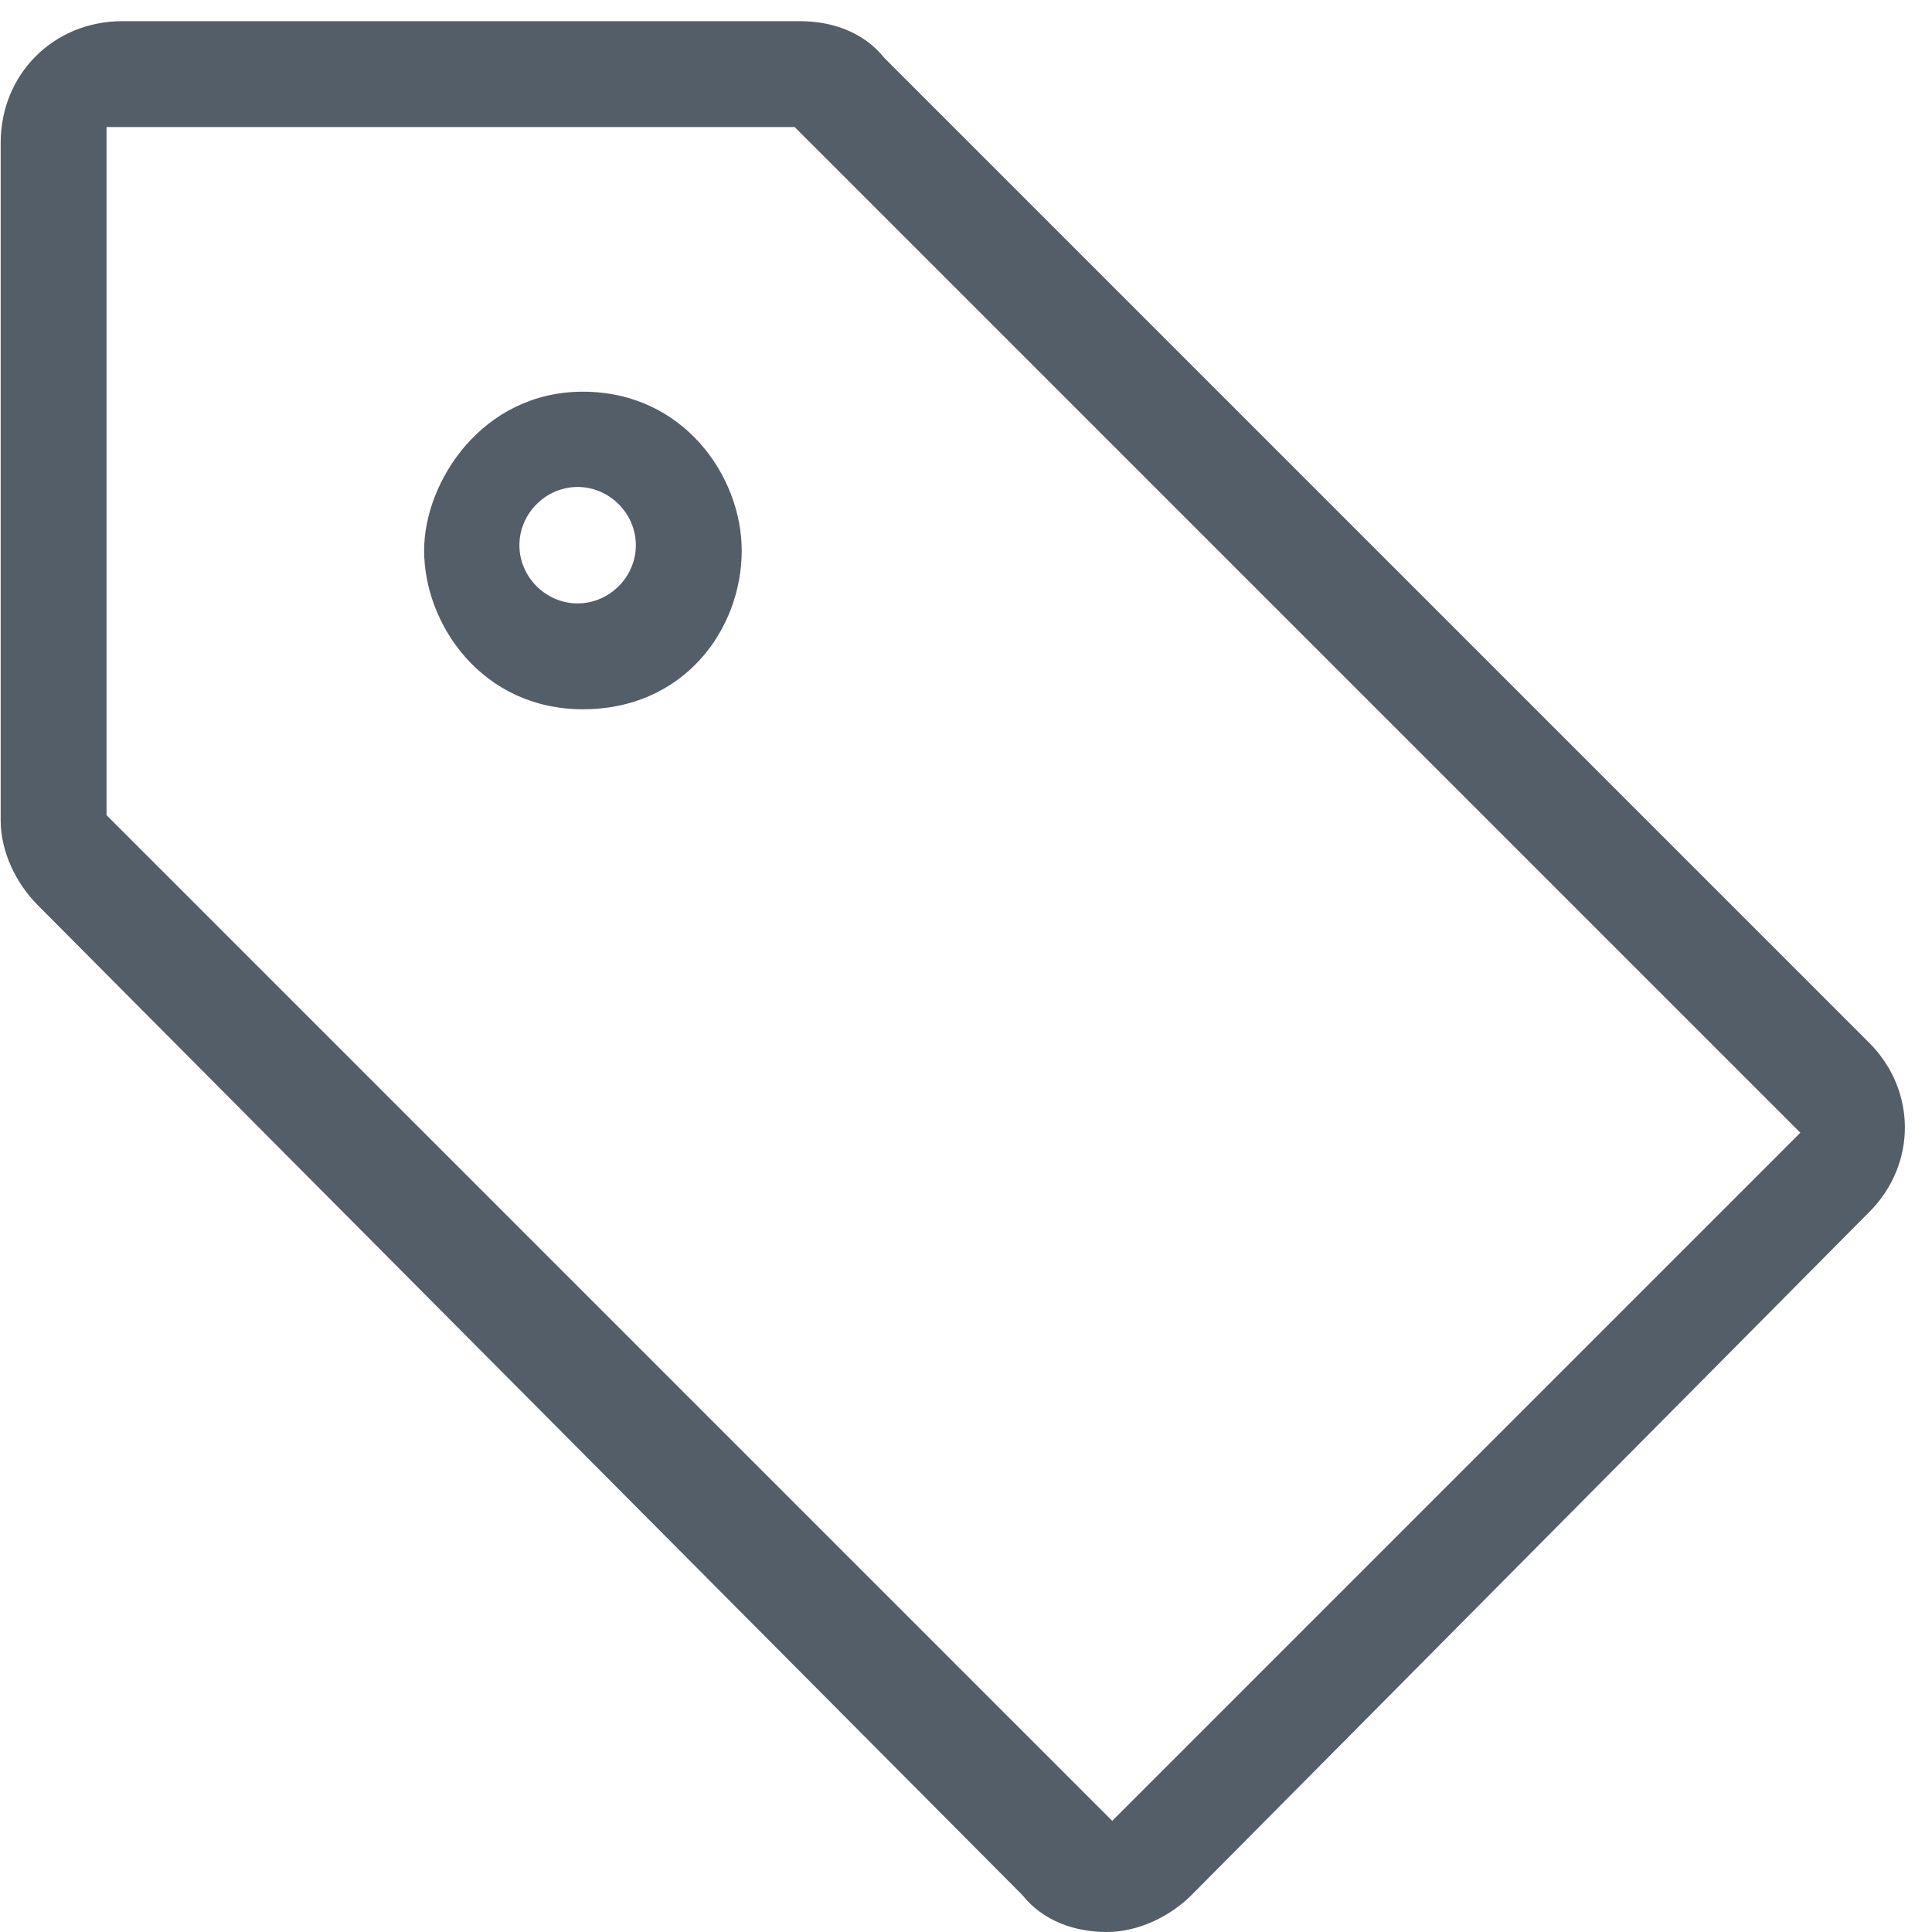
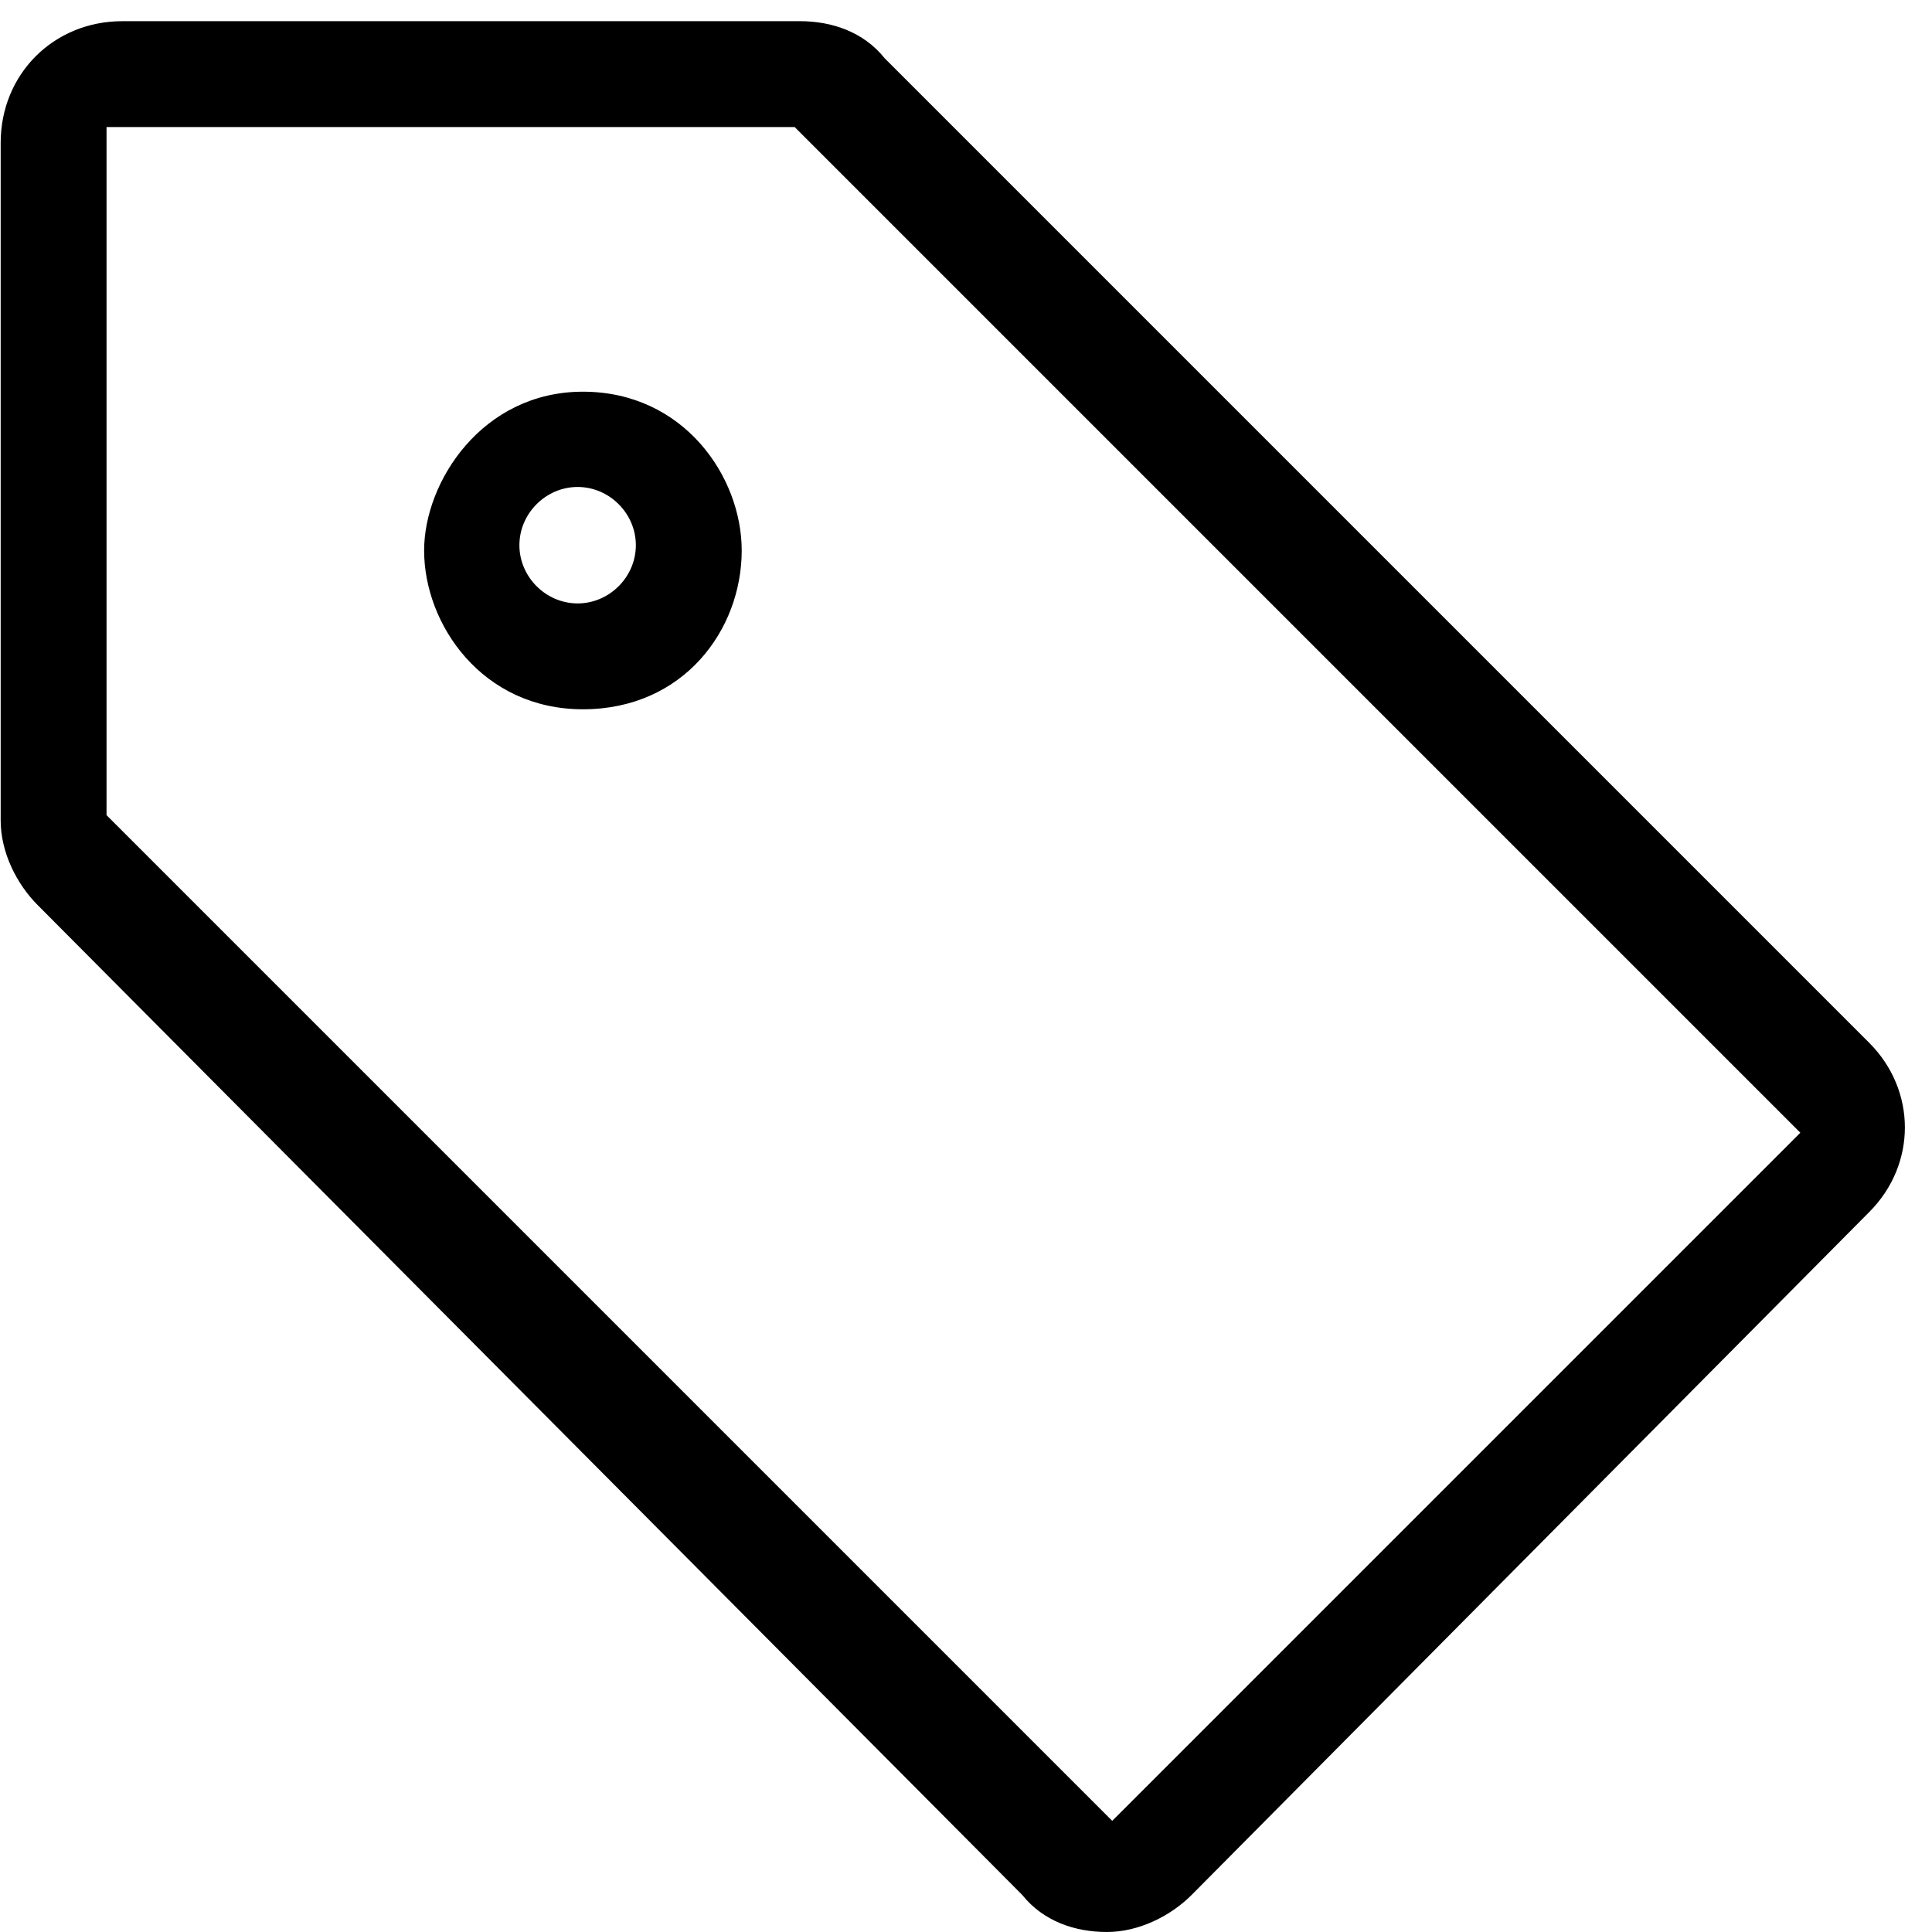
<svg xmlns="http://www.w3.org/2000/svg" t="1702087819033" class="icon" viewBox="0 0 1024 1024" version="1.1" p-id="9468" width="200" height="200">
-   <path d="M308.958 375.934c-53.304 0-84.164-44.888-84.164-84.164 0-36.471 30.86-84.164 84.164-84.164s84.164 44.888 84.164 84.164c0 42.082-30.86 84.164-84.164 84.164z m-2.805-117.83c-16.833 0-30.86 14.027-30.86 30.86 0 16.833 14.027 30.86 30.86 30.86 16.833 0 30.86-14.027 30.86-30.86 0-16.833-14.027-30.86-30.86-30.86z m684.537 384.351L631.588 1004.362c-11.222 11.222-28.055 19.638-44.888 19.638-16.833 0-33.666-5.611-44.888-19.638L19.994 479.737c-11.222-11.222-19.638-28.055-19.638-44.888V75.748C0.356 39.277 28.41 11.222 64.882 11.222h359.101c16.833 0 33.666 5.611 44.888 19.638l521.819 521.819c25.249 25.249 25.249 64.526 0 89.775zM421.177 67.332H56.465v364.712l533.041 533.041 364.712-364.712-533.041-533.041z" fill="#545E68" p-id="9469" />
+   <path d="M308.958 375.934c-53.304 0-84.164-44.888-84.164-84.164 0-36.471 30.86-84.164 84.164-84.164s84.164 44.888 84.164 84.164c0 42.082-30.86 84.164-84.164 84.164z m-2.805-117.83c-16.833 0-30.86 14.027-30.86 30.86 0 16.833 14.027 30.86 30.86 30.86 16.833 0 30.86-14.027 30.86-30.86 0-16.833-14.027-30.86-30.86-30.86z m684.537 384.351L631.588 1004.362c-11.222 11.222-28.055 19.638-44.888 19.638-16.833 0-33.666-5.611-44.888-19.638L19.994 479.737c-11.222-11.222-19.638-28.055-19.638-44.888V75.748C0.356 39.277 28.41 11.222 64.882 11.222h359.101c16.833 0 33.666 5.611 44.888 19.638l521.819 521.819c25.249 25.249 25.249 64.526 0 89.775zM421.177 67.332H56.465v364.712l533.041 533.041 364.712-364.712-533.041-533.041z" p-id="9469" />
</svg>
